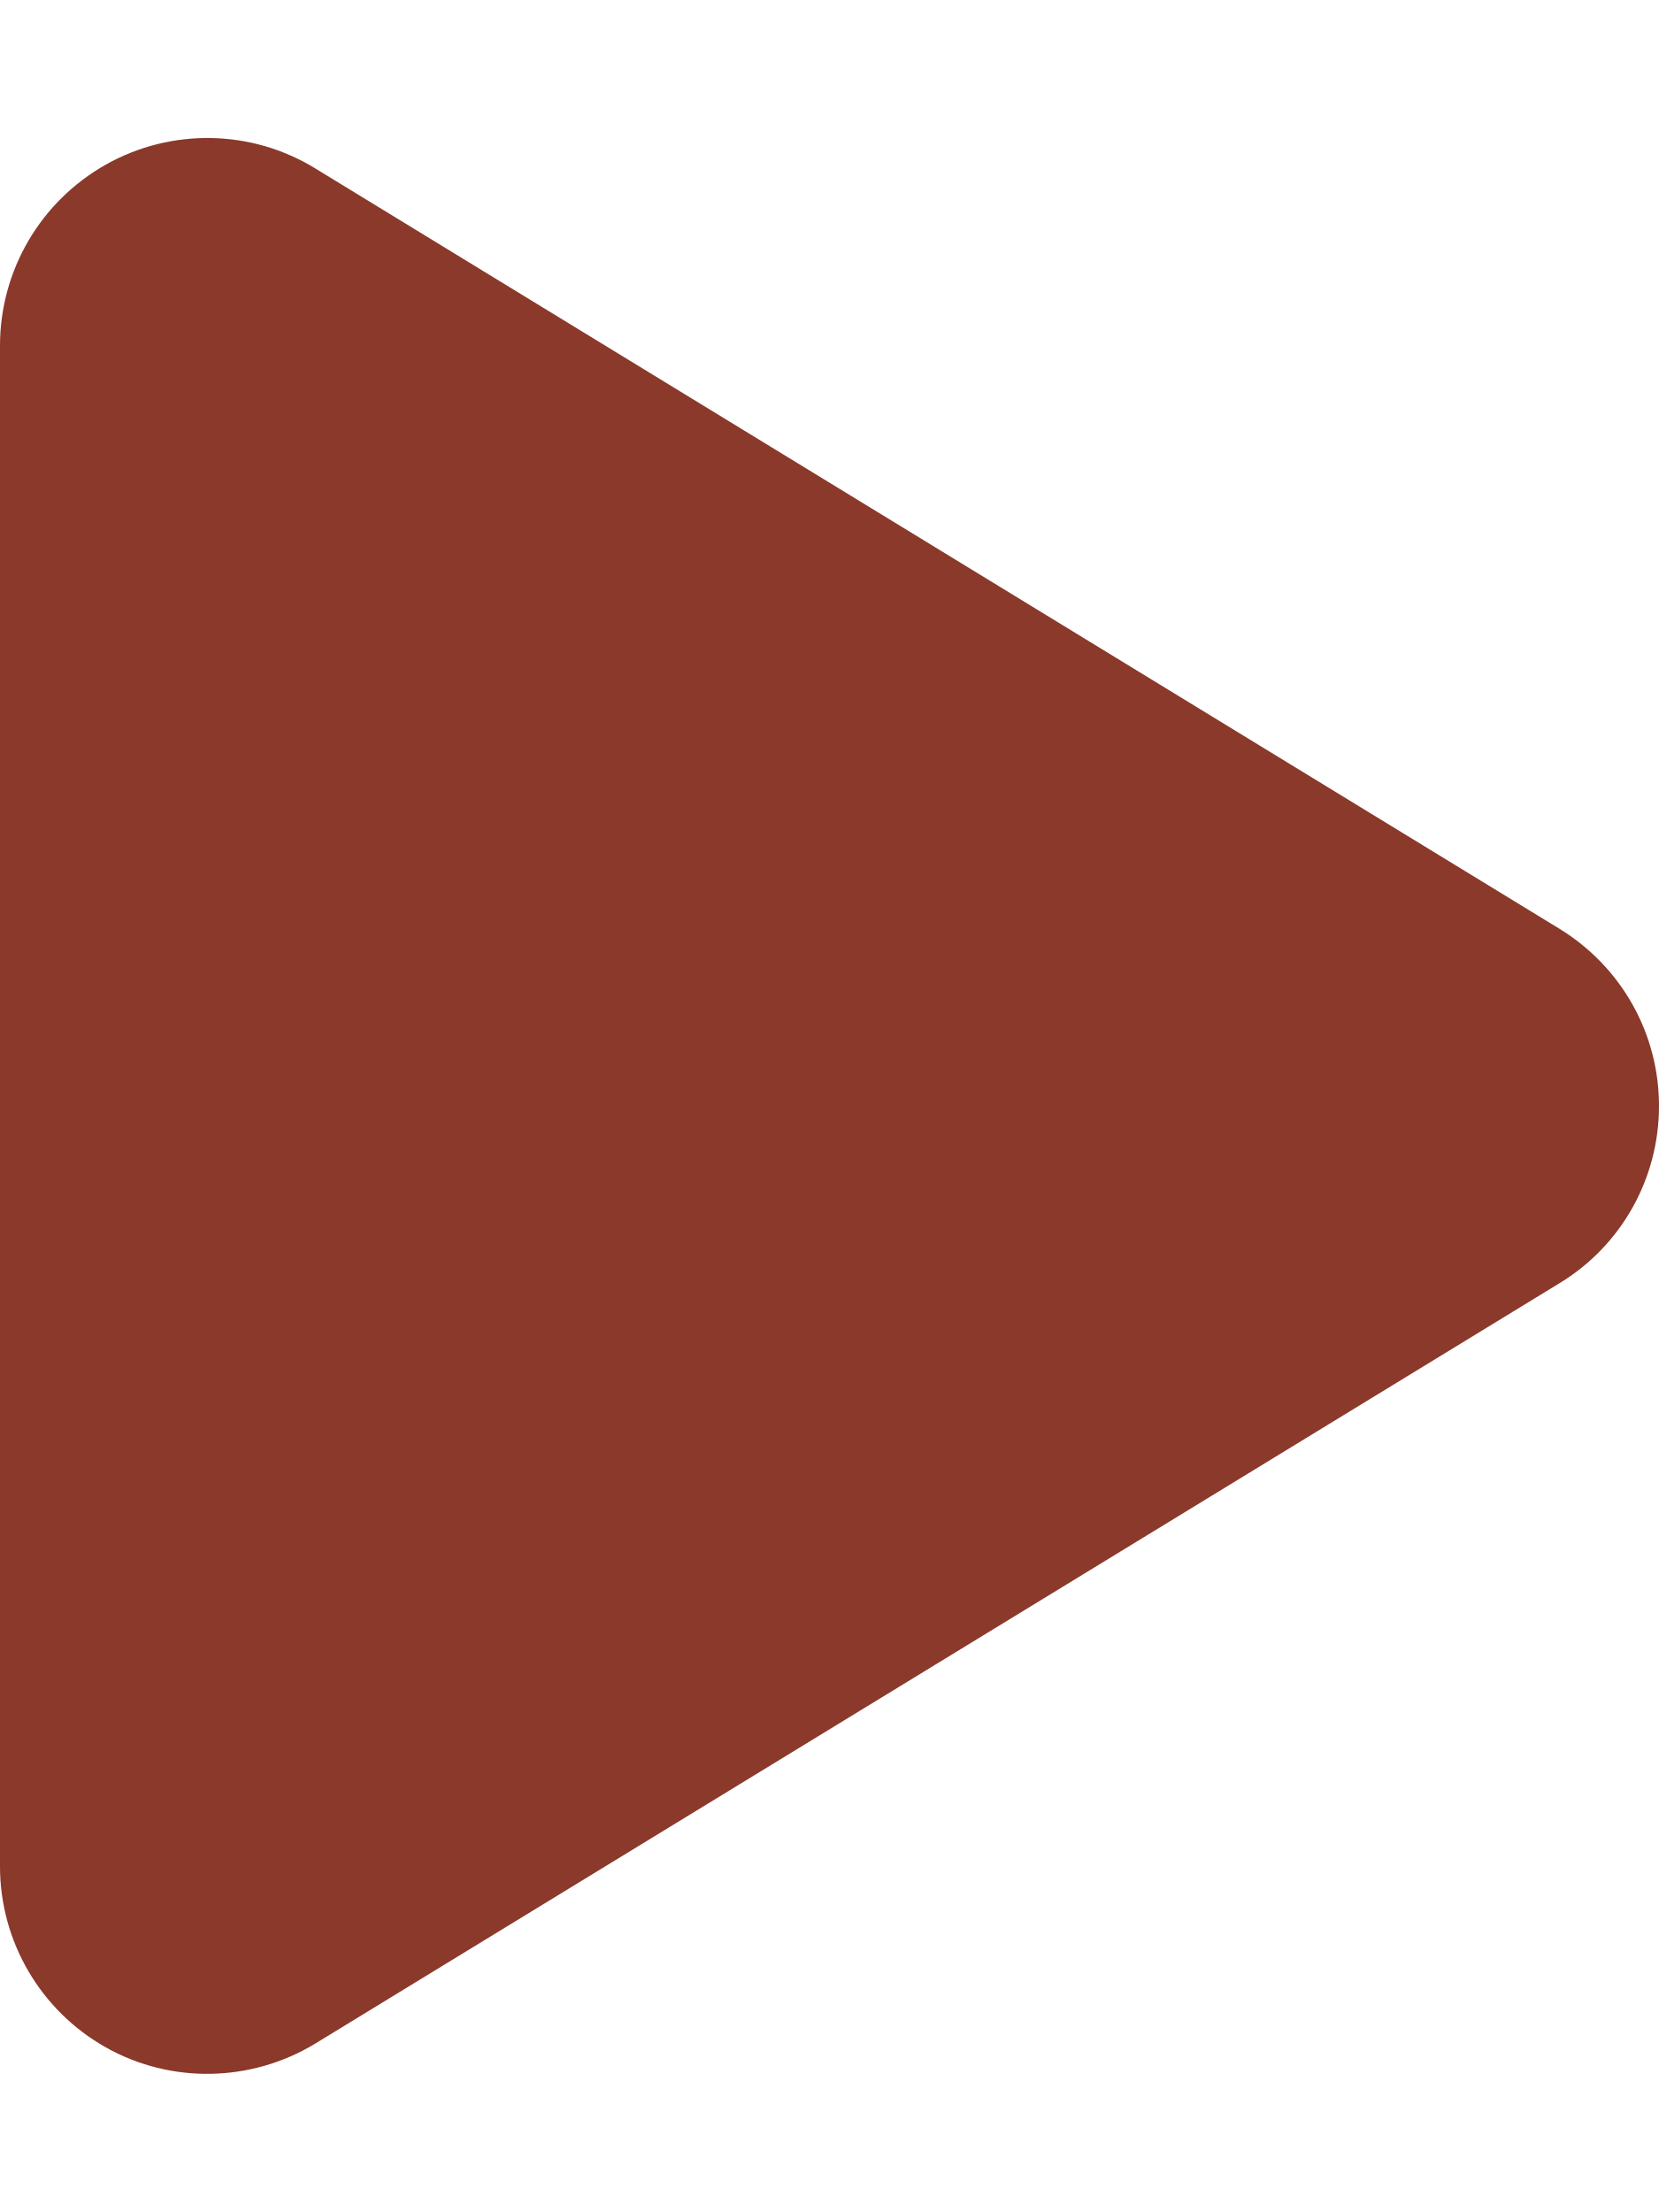
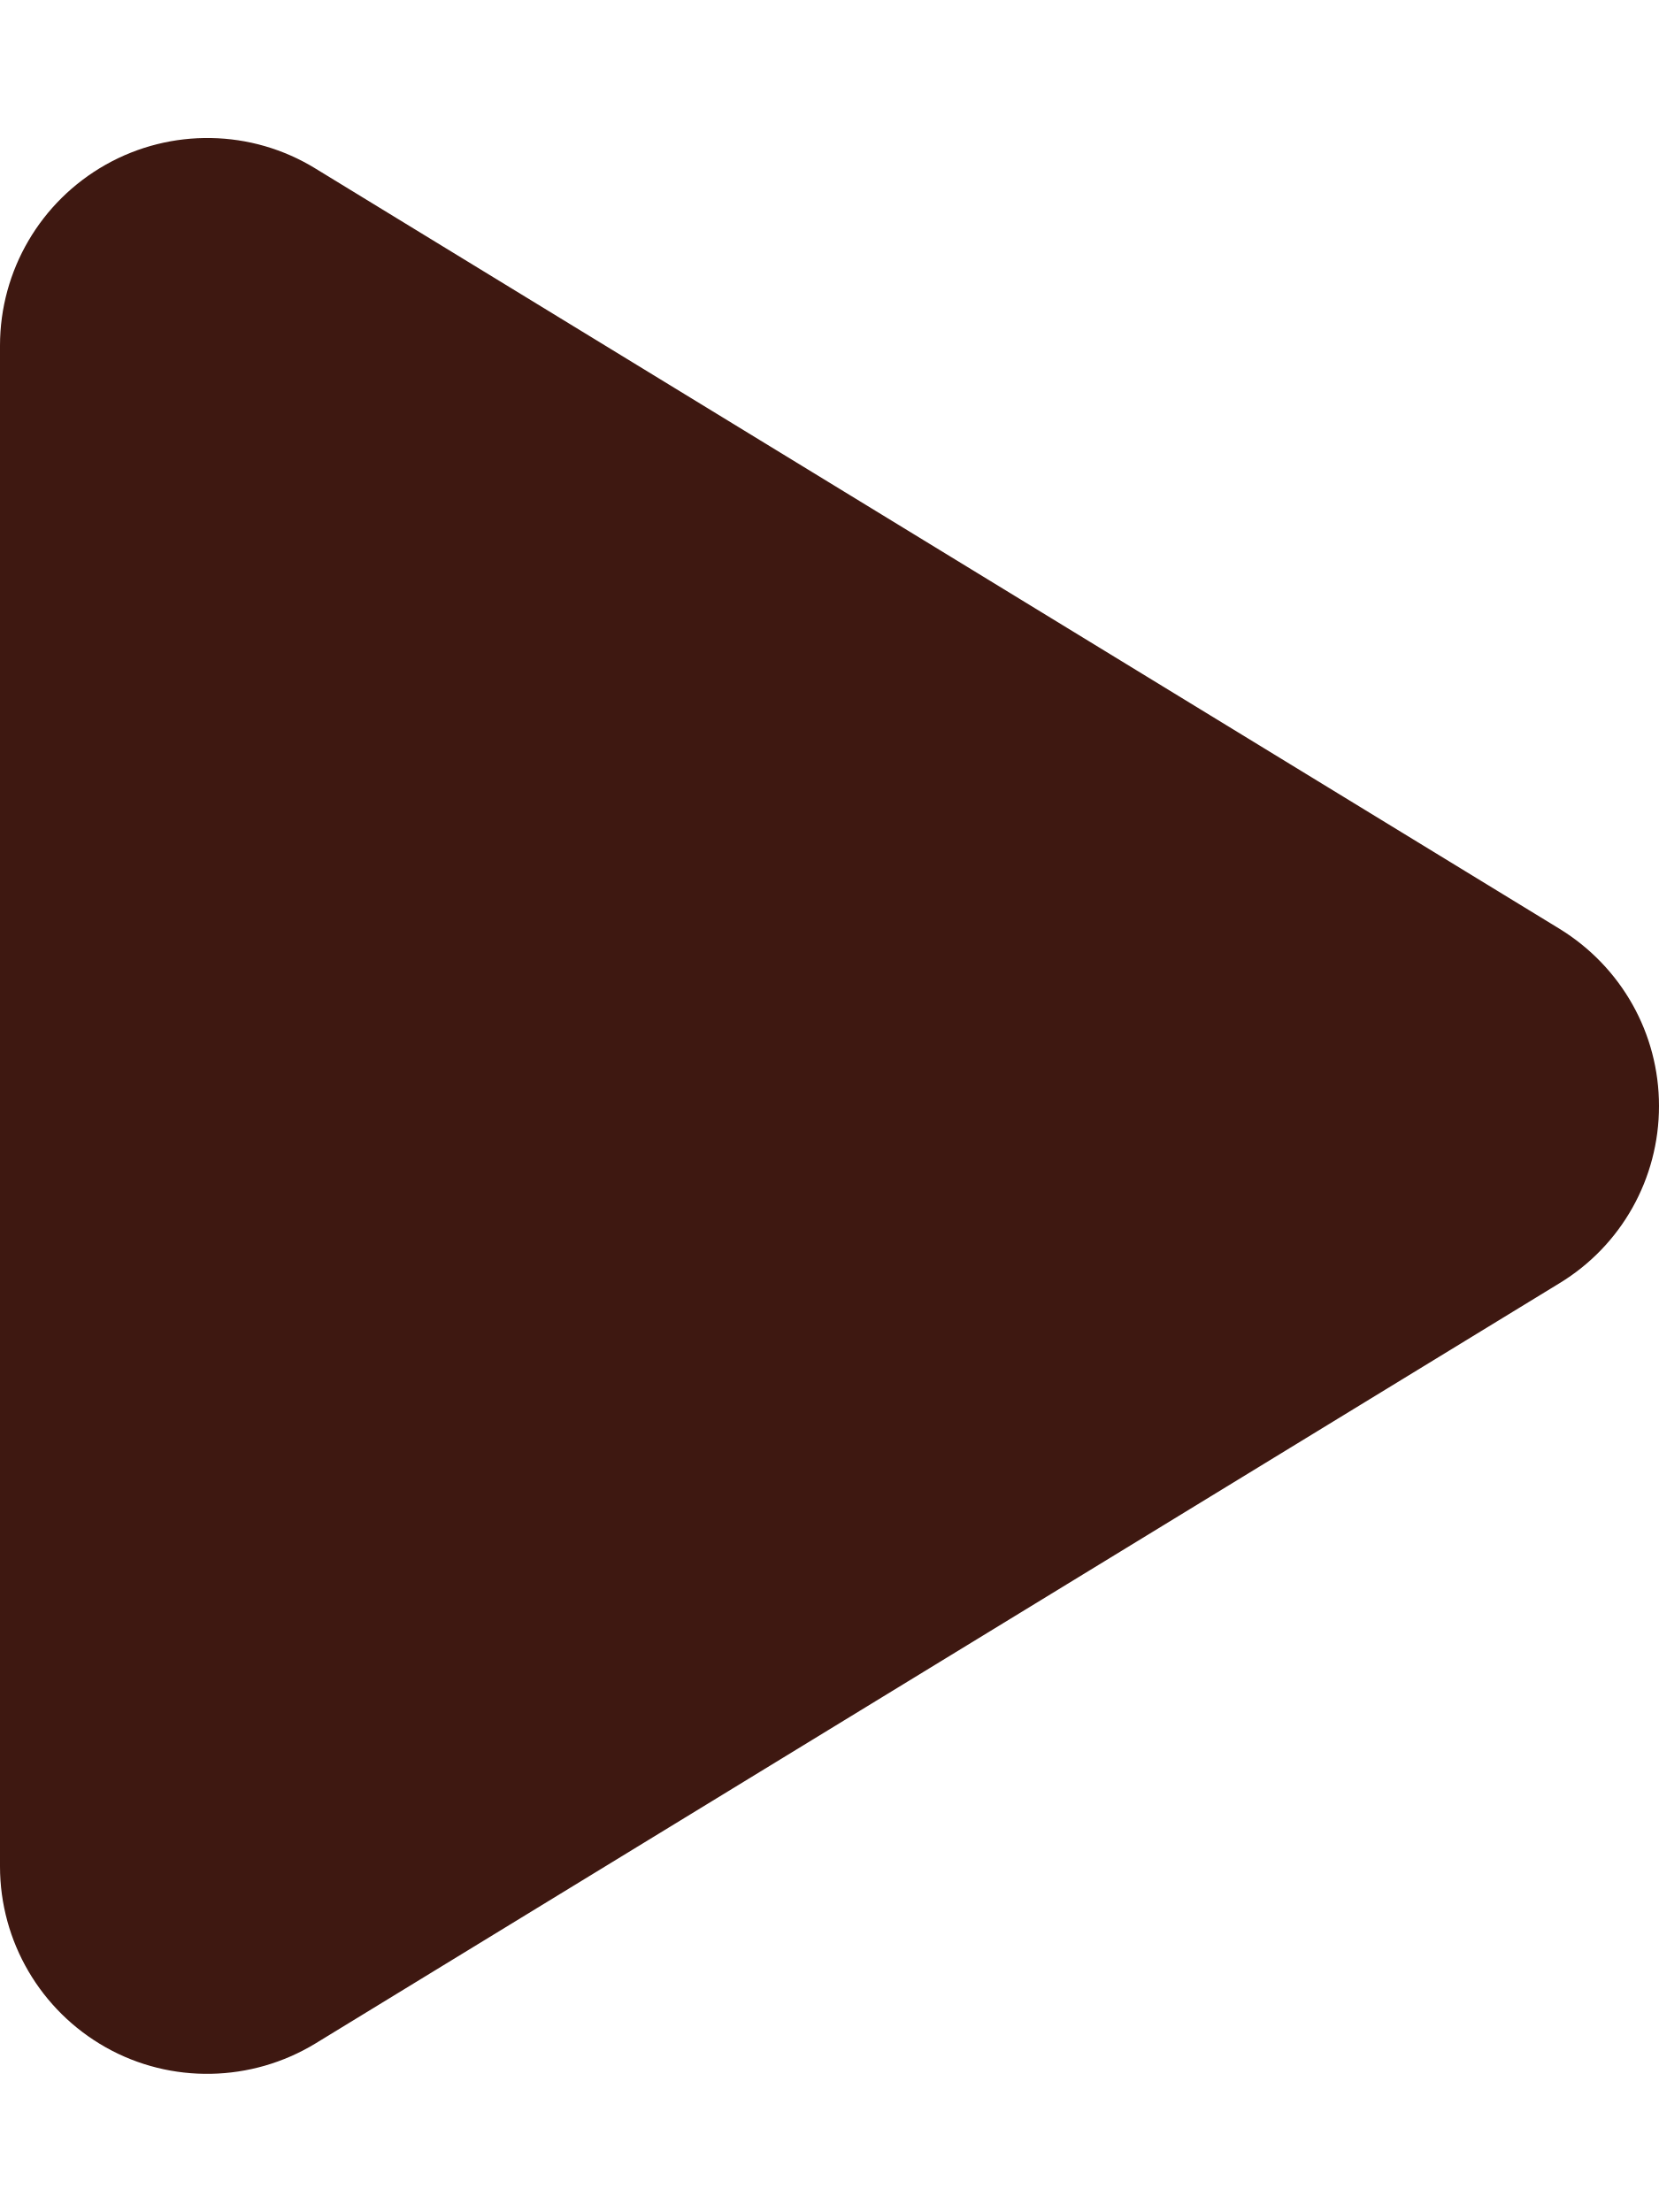
<svg xmlns="http://www.w3.org/2000/svg" viewBox="0 0 384 512">
-   <path fill="#8a392a" d="M73 39c-14.8-9.1-33.4-9.4-48.5-.9S0 62.6 0 80L0 432c0 17.4 9.4 33.4 24.5 41.9s33.7 8.1 48.5-.9L361 297c14.3-8.7 23-24.2 23-41s-8.7-32.2-23-41L73 39z" />
+   <path fill="#3e1811" d="M73 39c-14.8-9.1-33.4-9.4-48.5-.9S0 62.6 0 80L0 432c0 17.4 9.4 33.4 24.5 41.9s33.7 8.1 48.5-.9L361 297c14.3-8.7 23-24.2 23-41s-8.7-32.2-23-41L73 39z" />
</svg>
